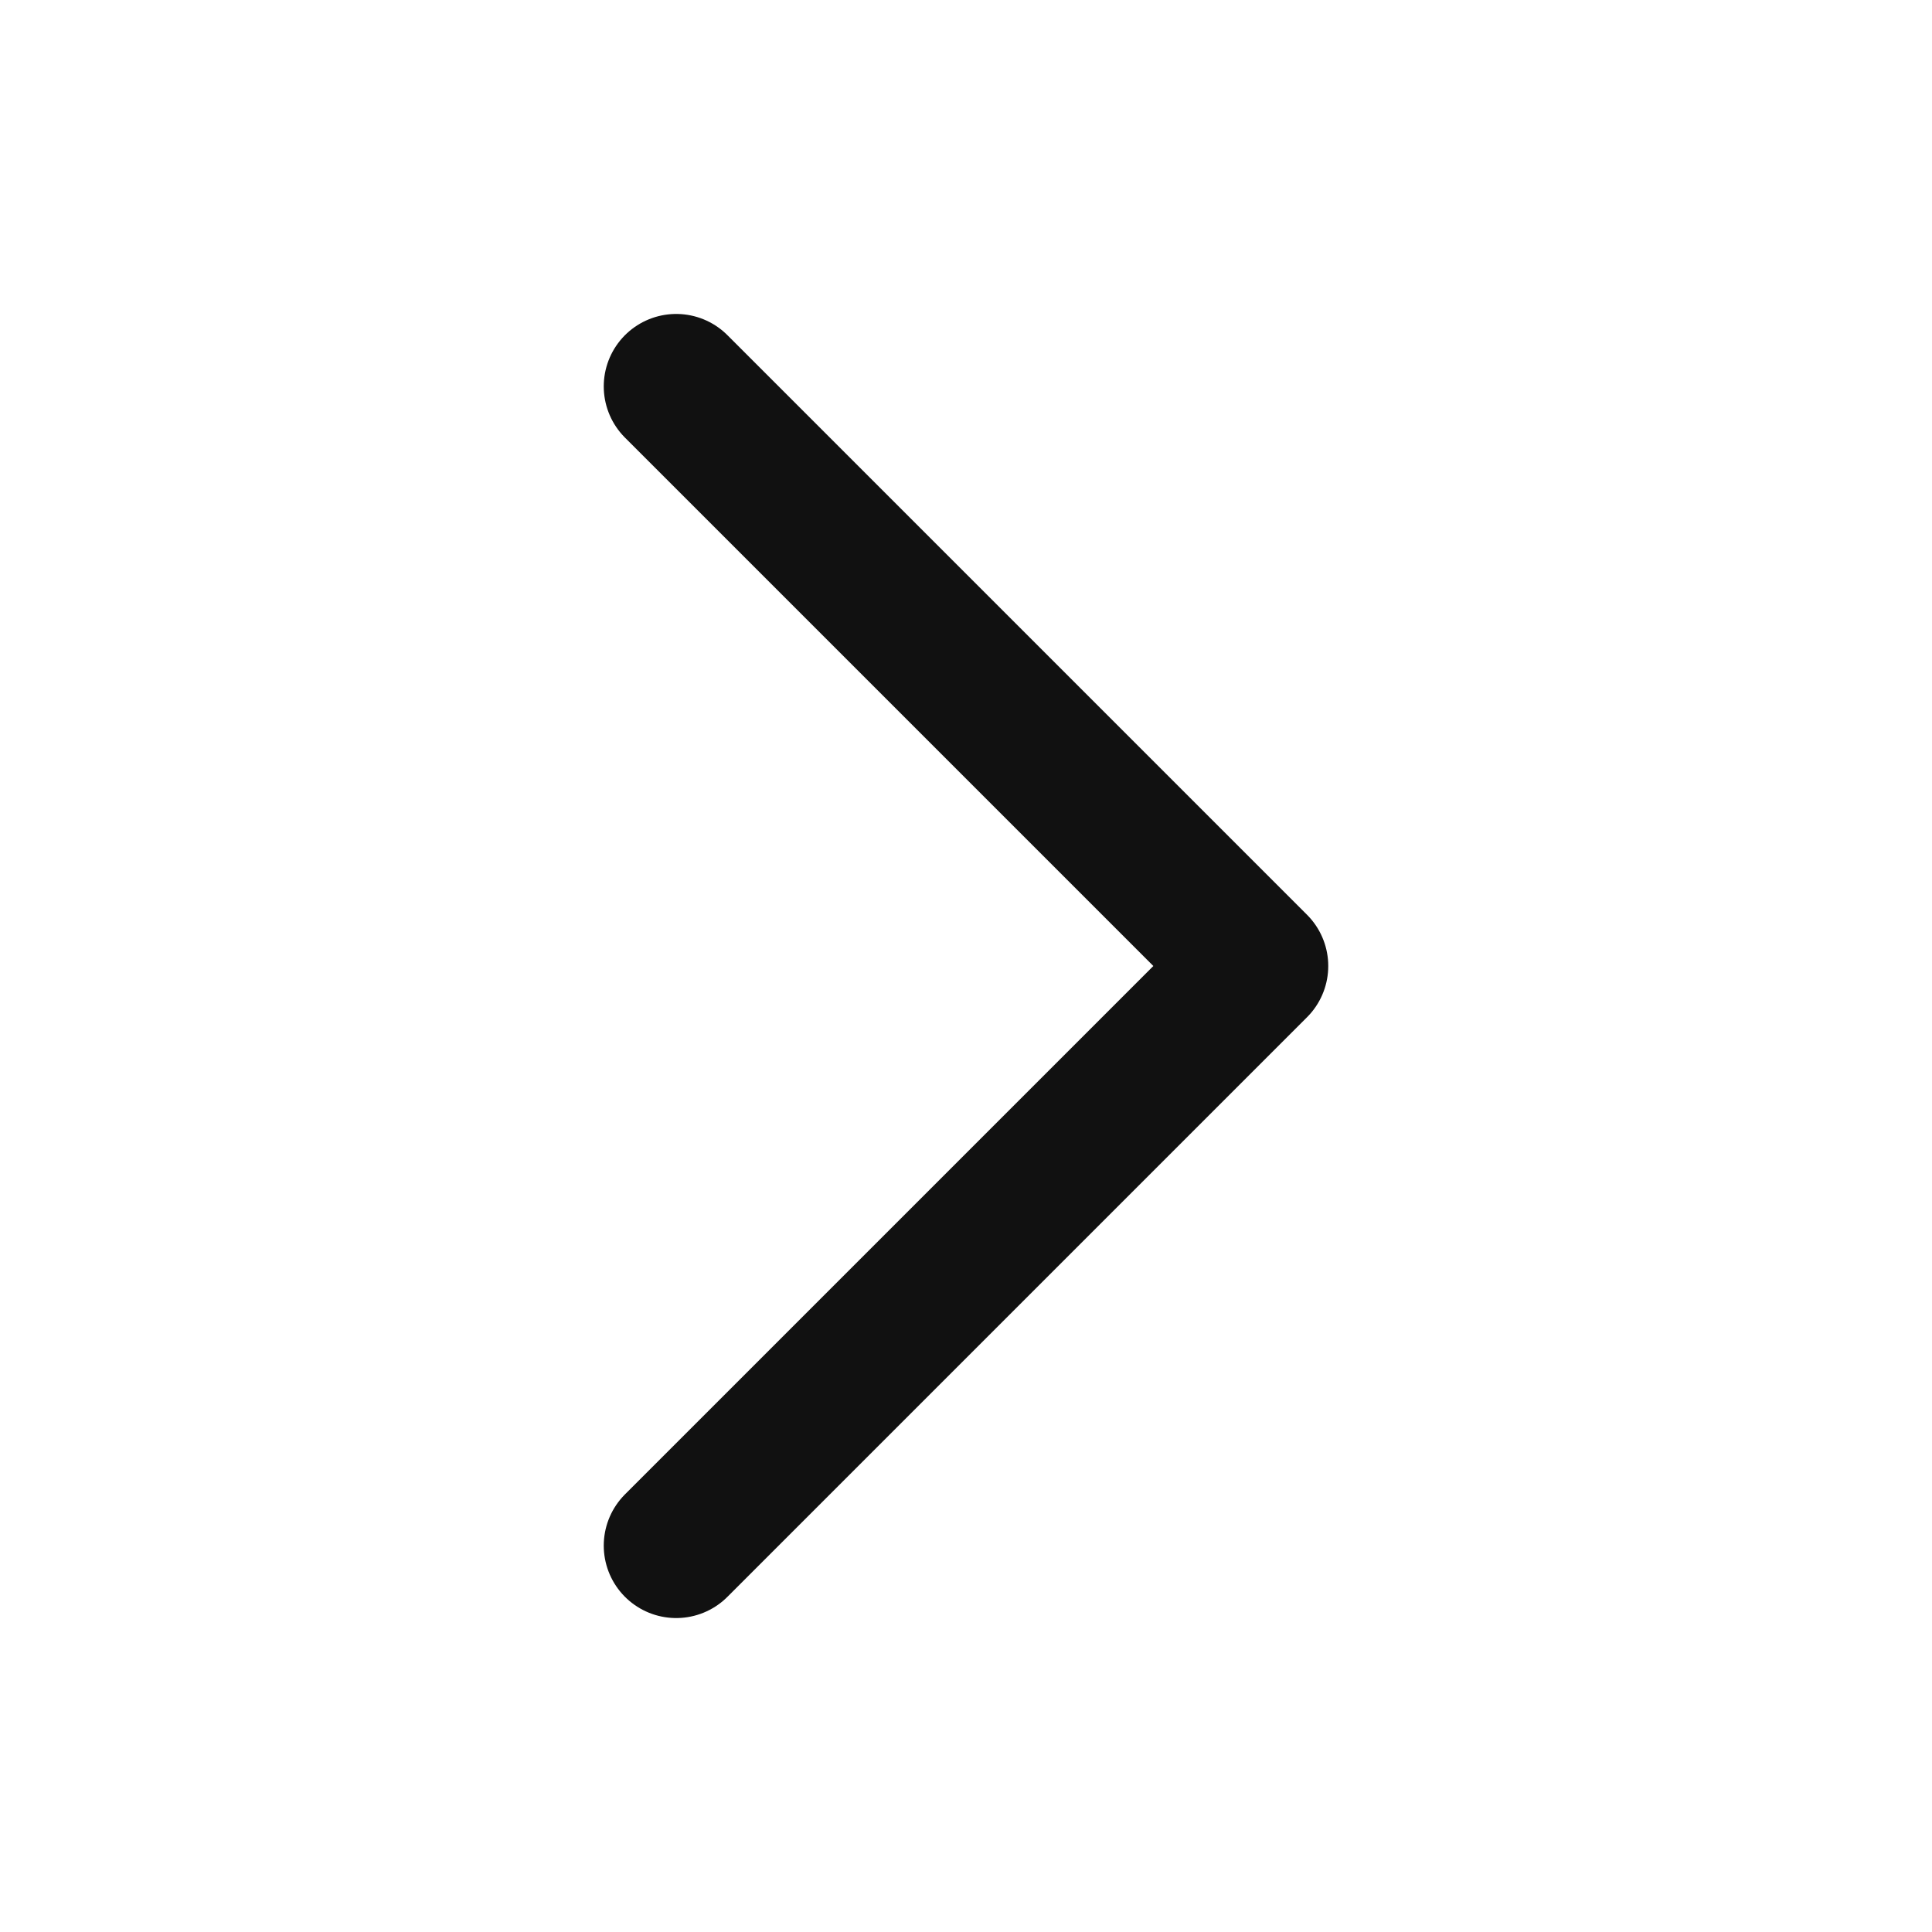
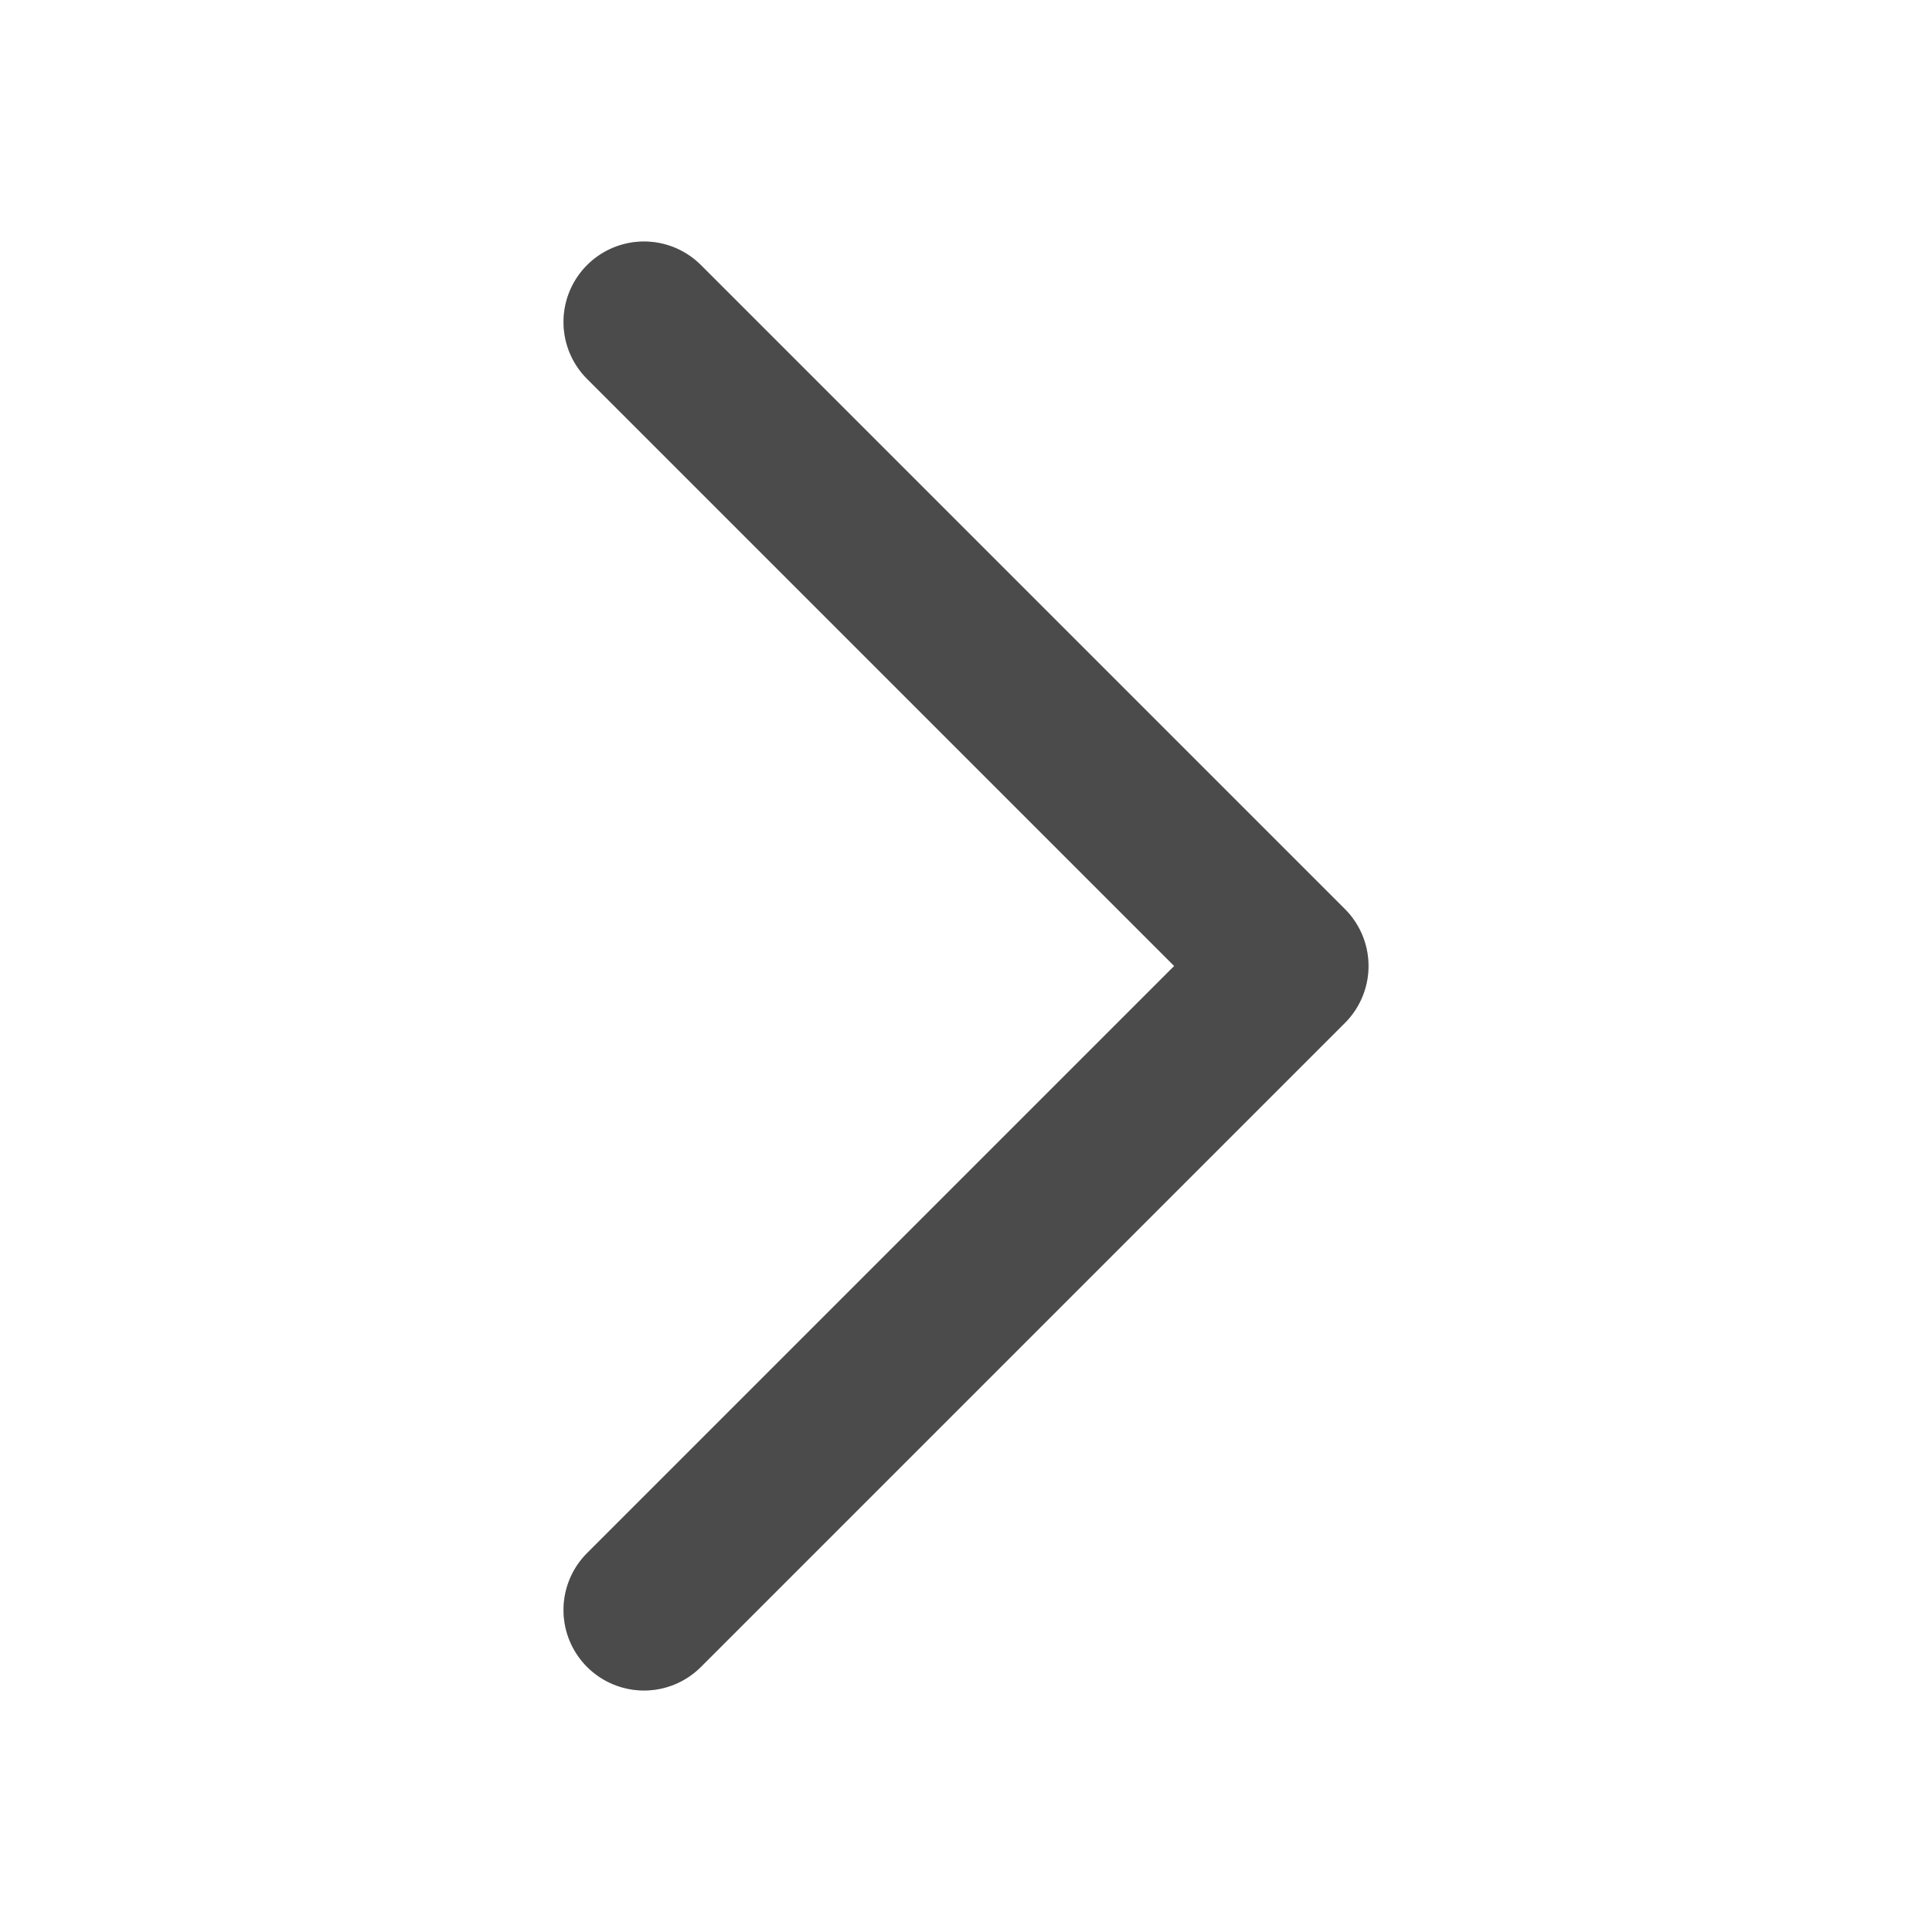
- <svg xmlns="http://www.w3.org/2000/svg" width="10" height="10" viewBox="0 0 10 10" fill="none">
-   <g id="íì´í_ì¤ë¥¸ìª½">
-     <path id="í¨ì¤ 13774" d="M3.5 2L6.5 5L3.5 8" stroke="#111111" stroke-width="0.75" stroke-linecap="round" stroke-linejoin="round" />
-   </g>
+ <svg xmlns="http://www.w3.org/2000/svg" width="24" height="24" viewBox="0 0 24 24" fill="none">
+   <path d="M8 4L16 12L8 20" stroke="#767676" stroke-width="2" stroke-linecap="round" stroke-linejoin="round" />
+   <path d="M8 4L16 12L8 20" stroke="black" stroke-opacity="0.2" stroke-width="2" stroke-linecap="round" stroke-linejoin="round" />
+   <path d="M8 4L16 12L8 20" stroke="black" stroke-opacity="0.2" stroke-width="2" stroke-linecap="round" stroke-linejoin="round" />
</svg>
